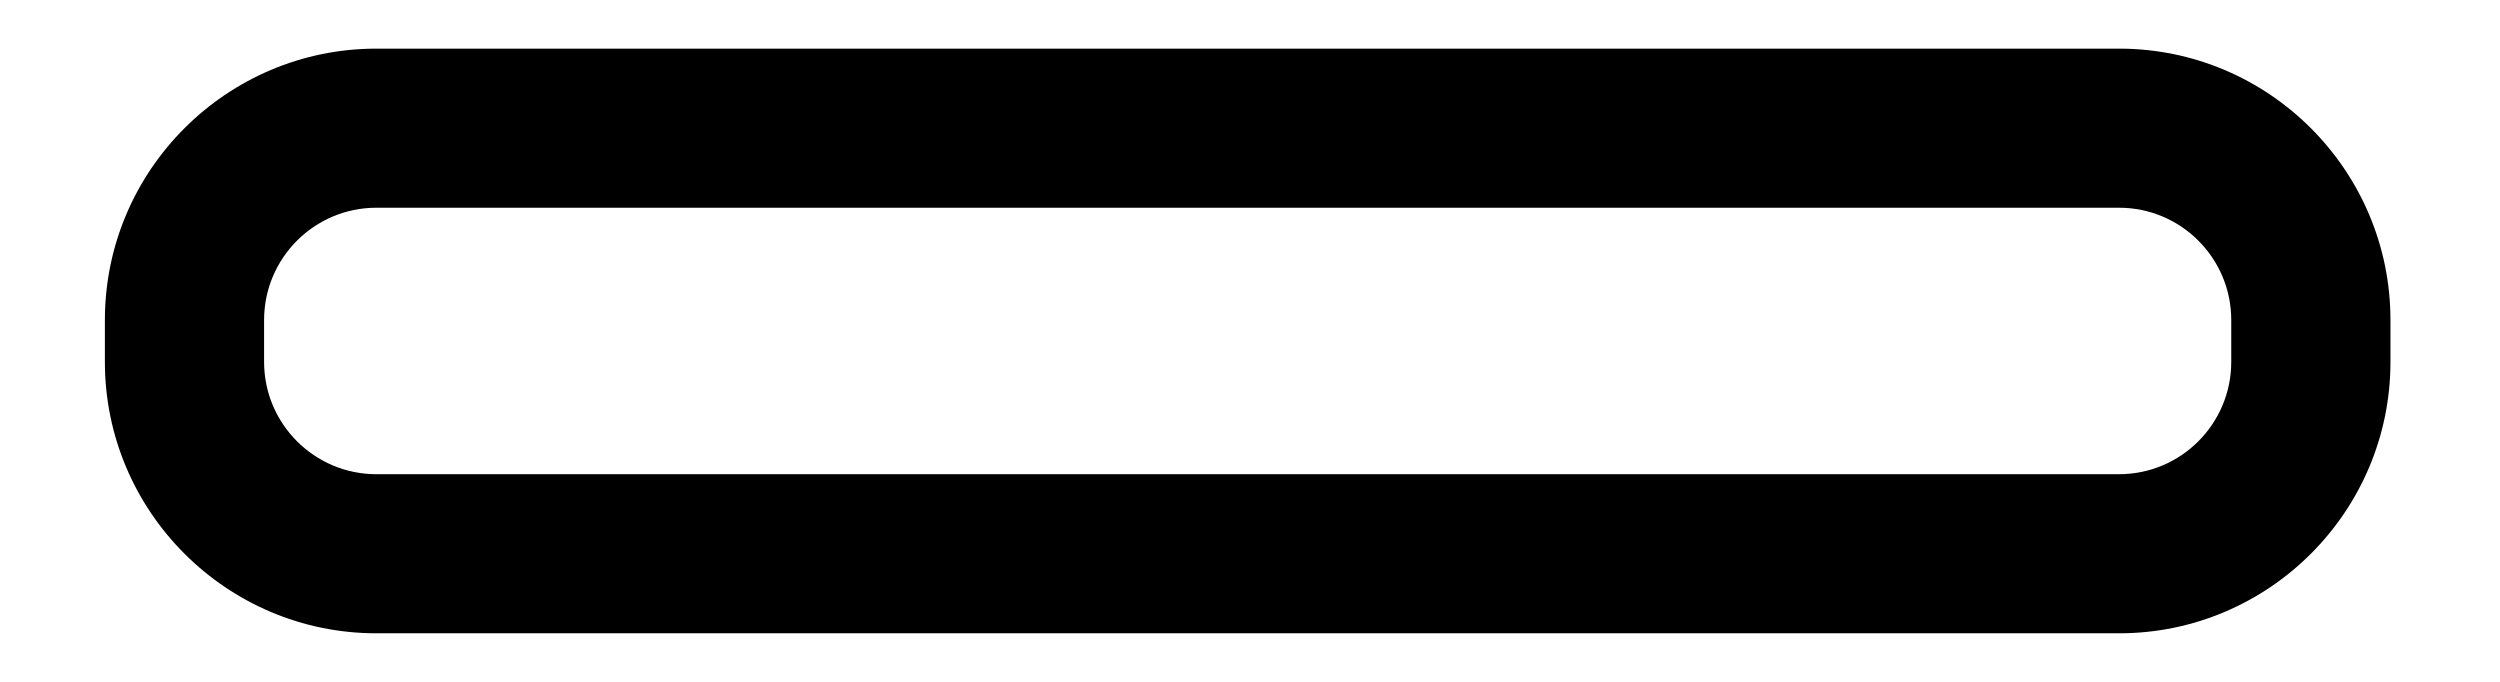
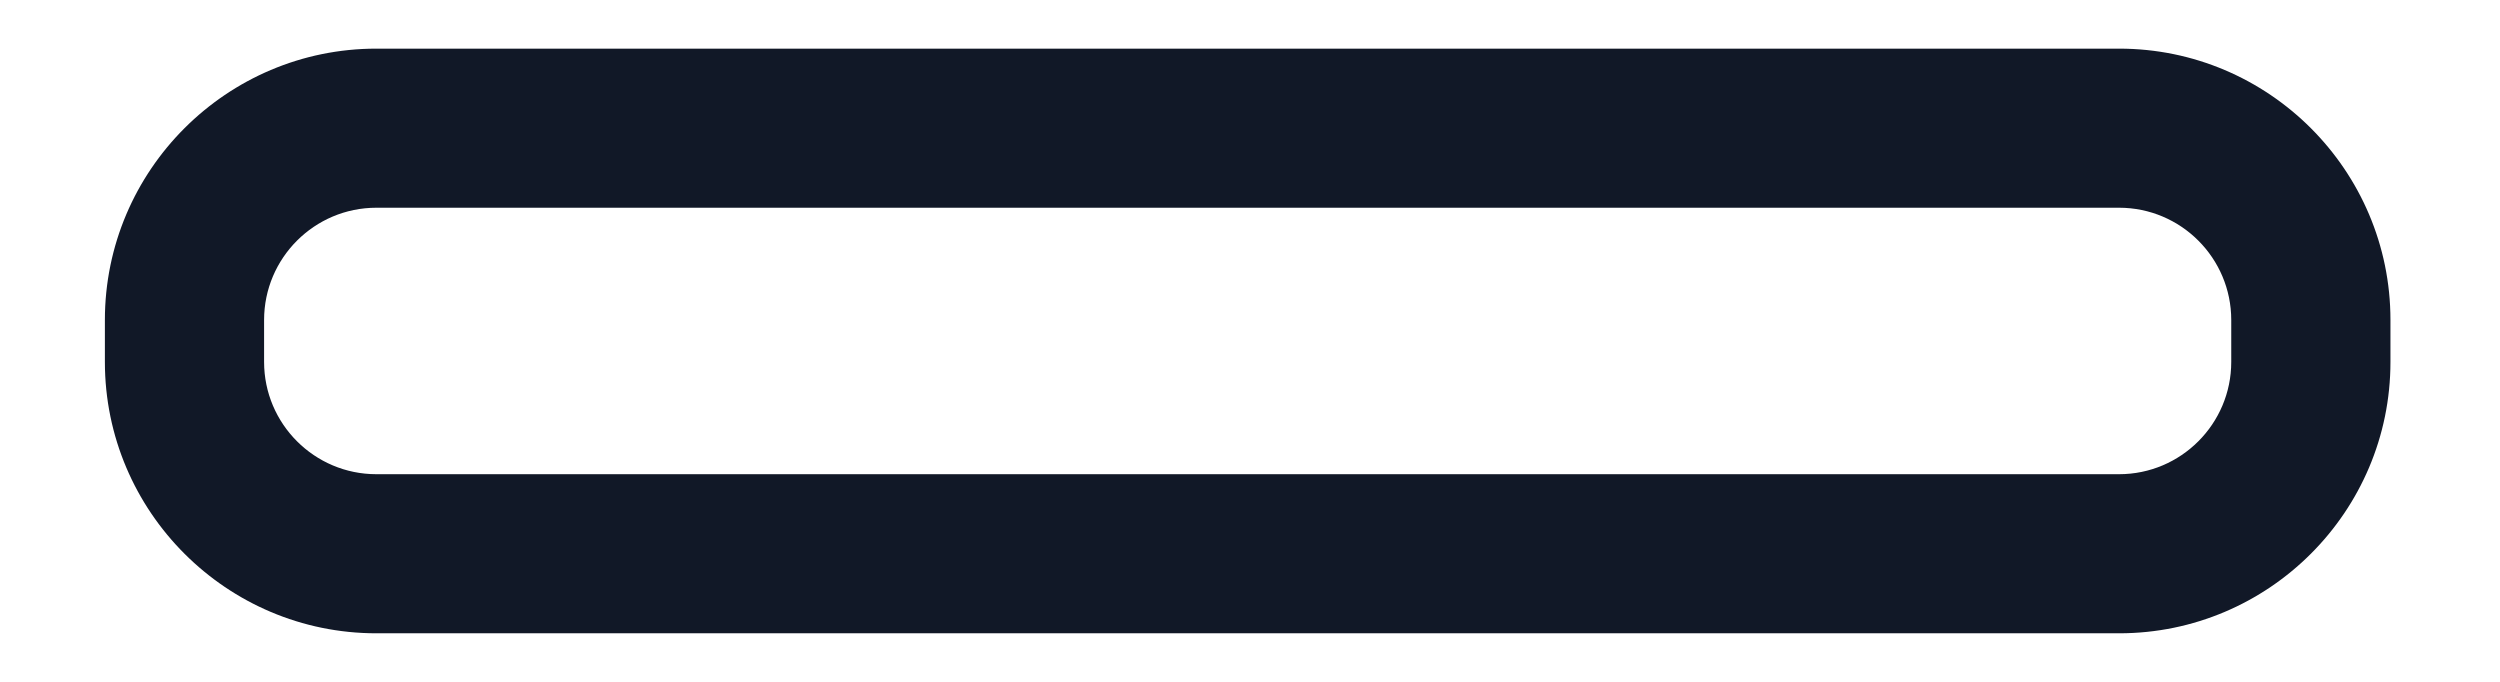
<svg xmlns="http://www.w3.org/2000/svg" width="22" height="6" viewBox="0 0 22 6" fill="none">
-   <path d="M18.648 5.573H3.312C1.995 5.573 0.923 4.502 0.923 3.185V2.816C0.923 1.499 1.995 0.428 3.312 0.428H18.648C19.965 0.428 21.036 1.499 21.036 2.816V3.185C21.036 4.502 19.965 5.573 18.648 5.573ZM3.312 1.828C2.767 1.828 2.324 2.271 2.324 2.816V3.185C2.324 3.73 2.767 4.173 3.312 4.173H18.648C19.192 4.173 19.635 3.73 19.635 3.185V2.816C19.635 2.271 19.192 1.828 18.648 1.828H3.312Z" fill="black" />
+   <path d="M18.648 5.573H3.312C1.995 5.573 0.923 4.502 0.923 3.185V2.816C0.923 1.499 1.995 0.428 3.312 0.428H18.648C19.965 0.428 21.036 1.499 21.036 2.816V3.185C21.036 4.502 19.965 5.573 18.648 5.573ZM3.312 1.828C2.767 1.828 2.324 2.271 2.324 2.816V3.185C2.324 3.73 2.767 4.173 3.312 4.173H18.648C19.192 4.173 19.635 3.73 19.635 3.185V2.816C19.635 2.271 19.192 1.828 18.648 1.828H3.312Z" fill="#111827" />
</svg>
